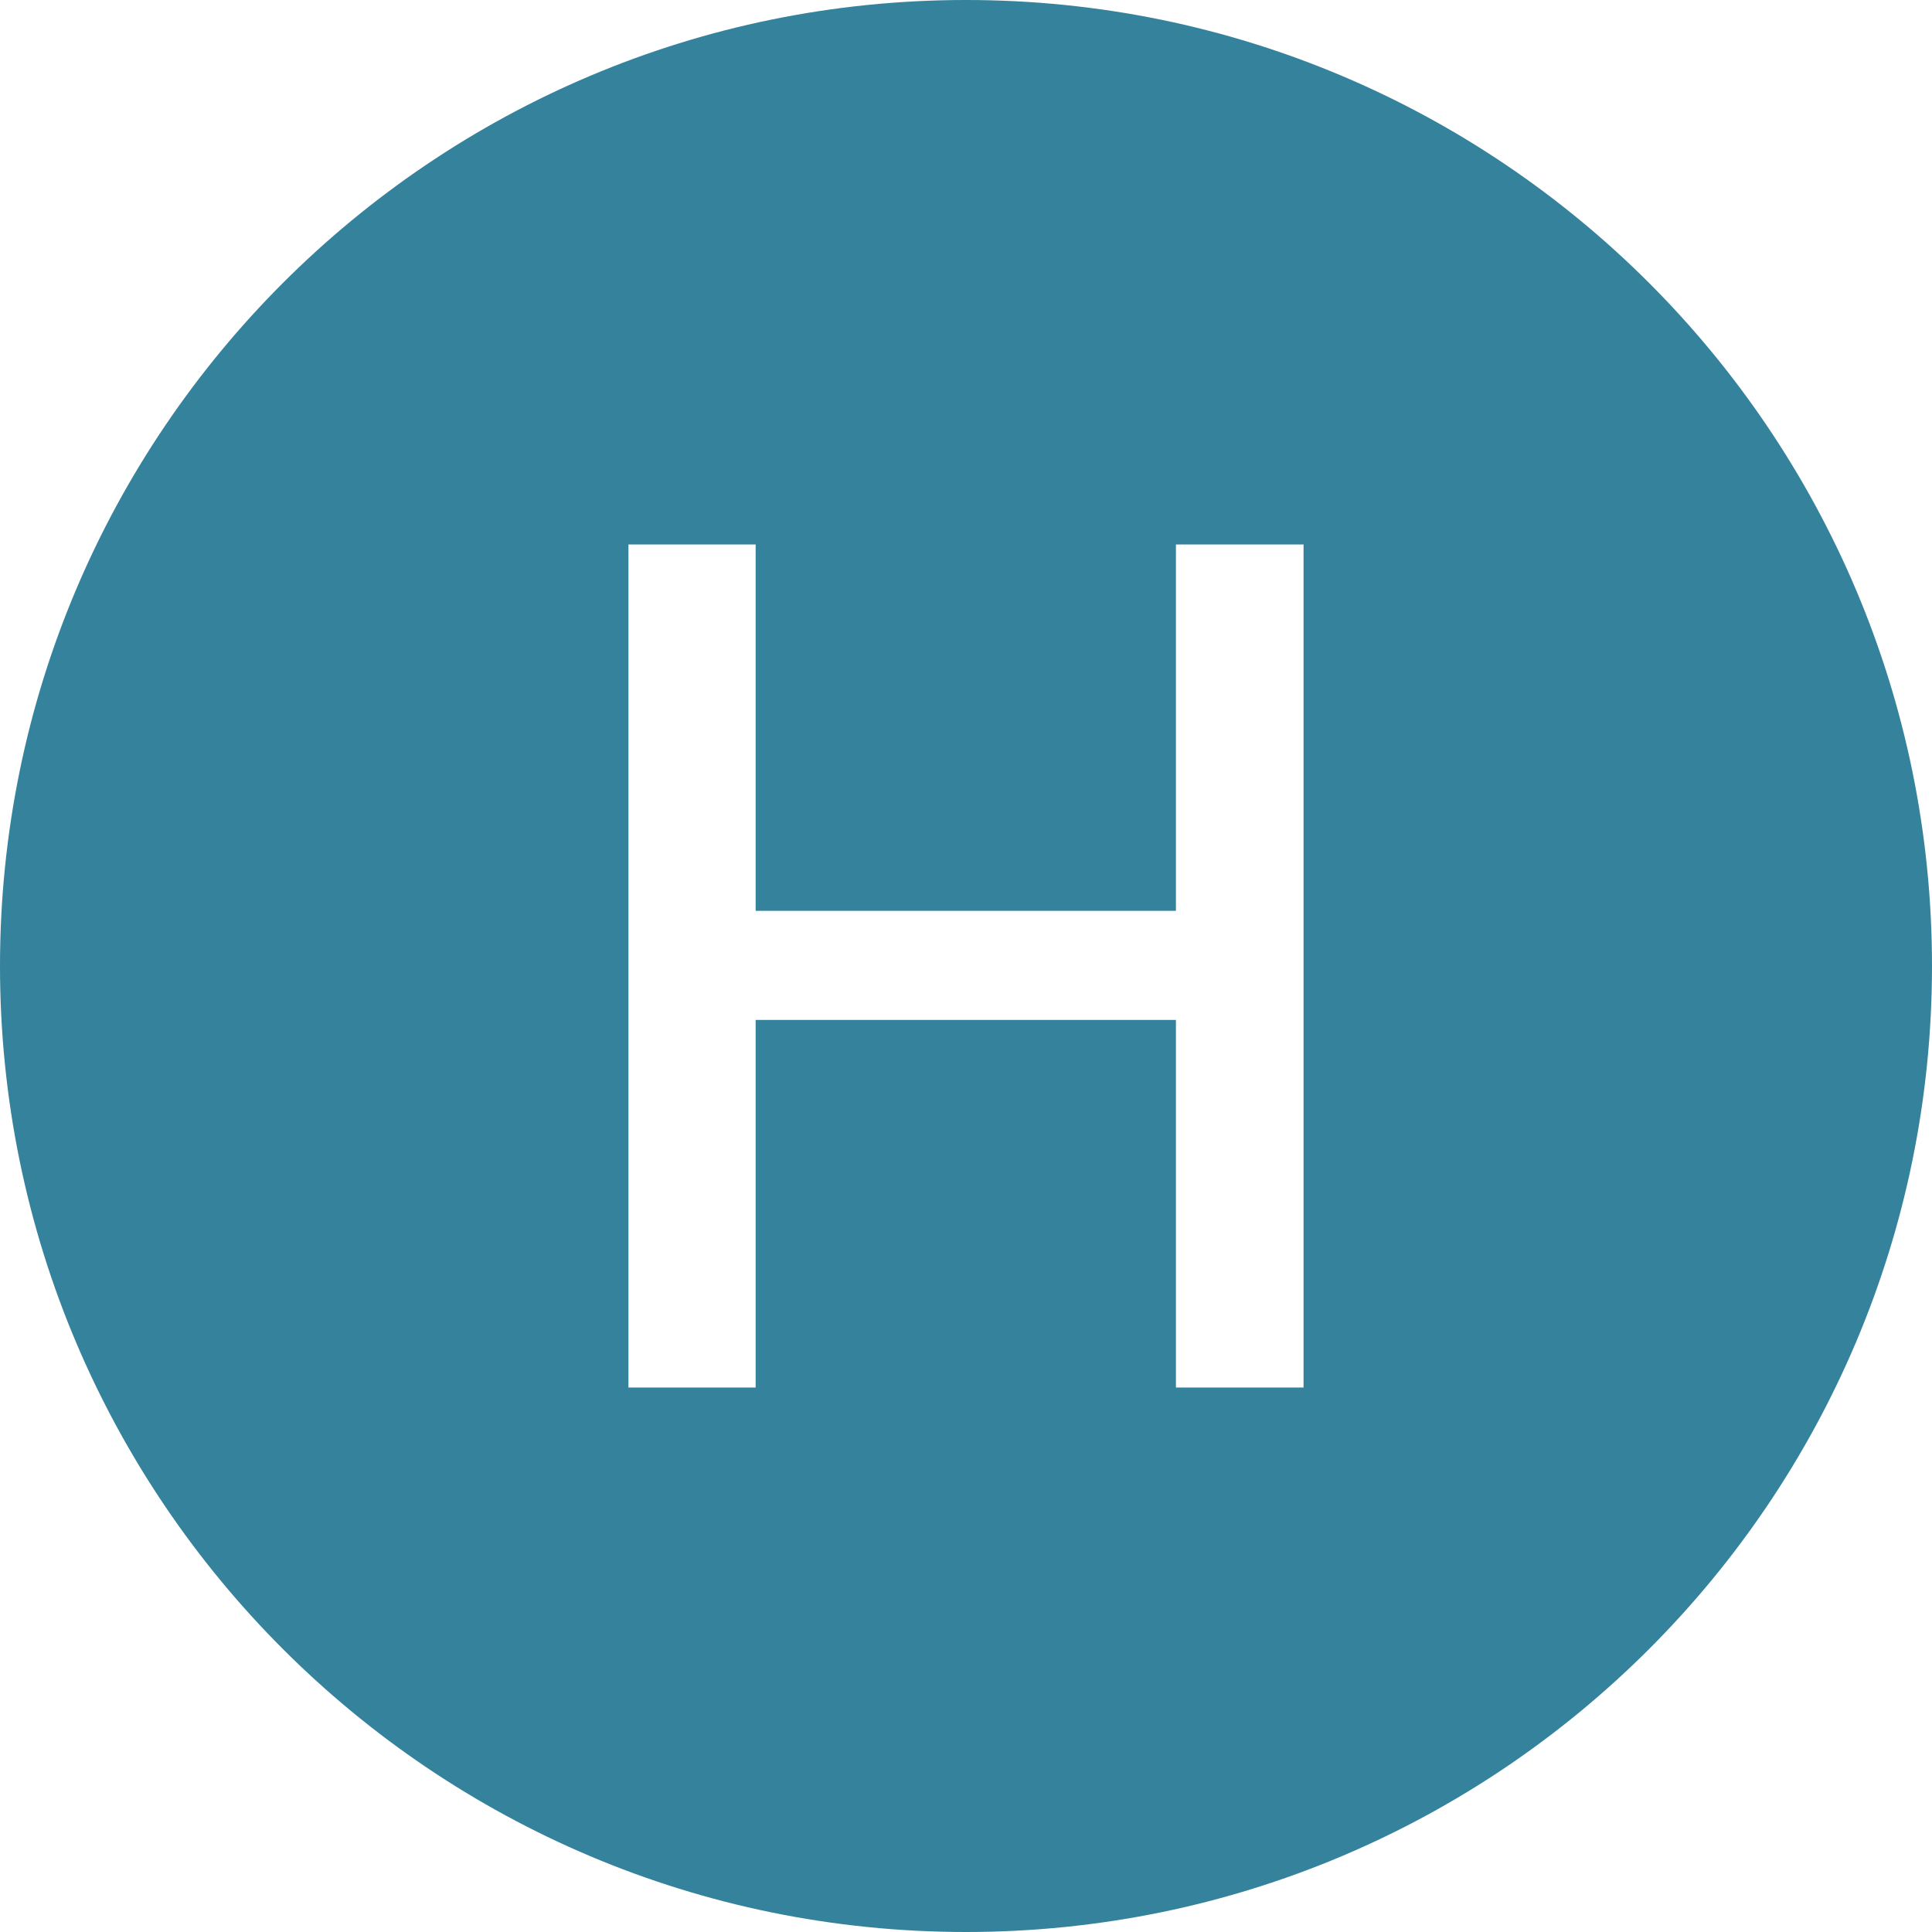
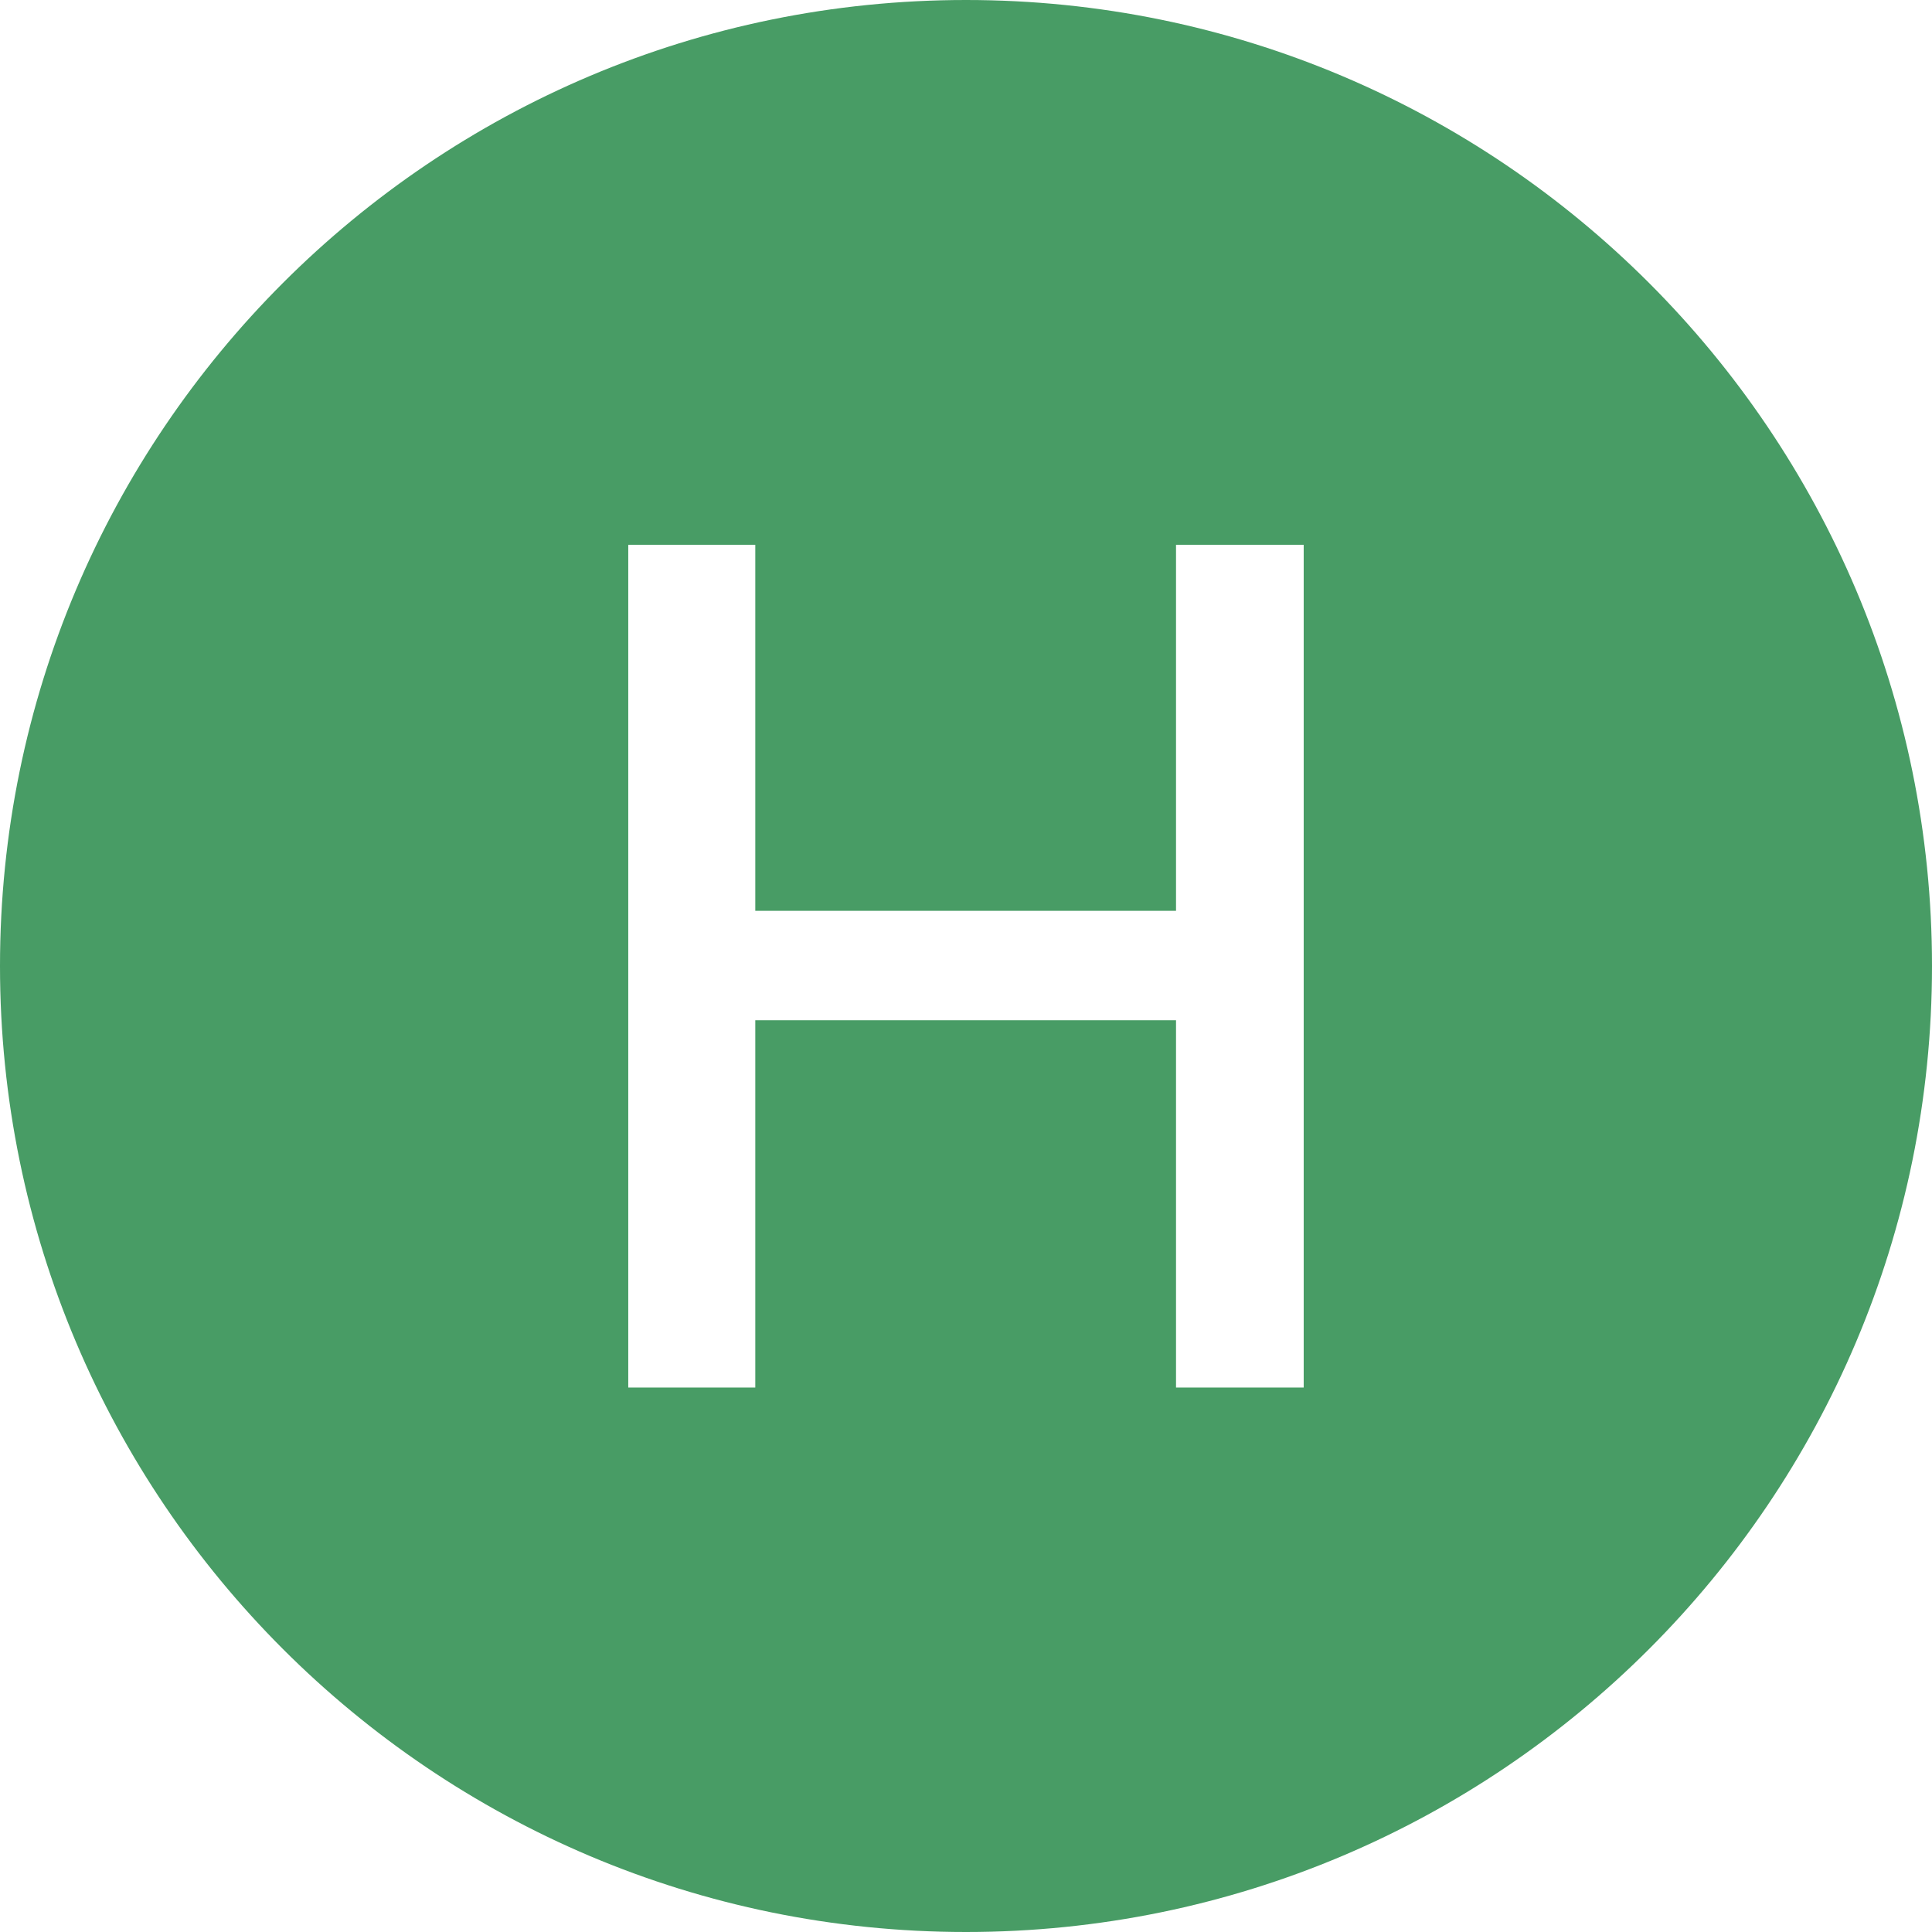
- <svg xmlns="http://www.w3.org/2000/svg" xmlns:xlink="http://www.w3.org/1999/xlink" width="700" height="700" viewBox="0 0 700 700">
+ <svg xmlns="http://www.w3.org/2000/svg" xmlns:xlink="http://www.w3.org/1999/xlink" width="48" height="48" viewBox="0 0 48 48">
  <defs>
    <g>
      <g id="glyph-0-0">
-         <path d="M 39.078 95.453 L 39.078 19.094 L 386.297 19.094 L 386.297 95.453 Z M 39.078 -9.547 L 39.078 -85.906 L 386.297 -85.906 L 386.297 -9.547 Z M 39.078 -114.547 L 39.078 -190.906 L 386.297 -190.906 L 386.297 -114.547 Z M 39.078 -219.547 L 39.078 -295.906 L 386.297 -295.906 L 386.297 -219.547 Z M 39.078 -324.547 L 39.078 -400.906 L 386.297 -400.906 L 386.297 -324.547 Z M 39.078 -324.547 " />
+         <path d="M 2.672 6.547 L 2.672 1.312 L 26.484 1.312 L 26.484 6.547 Z M 2.672 -0.656 L 2.672 -5.891 L 26.484 -5.891 L 26.484 -0.656 Z M 2.672 -7.859 L 2.672 -13.094 L 26.484 -13.094 L 26.484 -7.859 Z M 2.672 -15.047 L 2.672 -20.281 L 26.484 -20.281 L 26.484 -15.047 Z M 2.672 -22.25 L 2.672 -27.484 L 26.484 -27.484 L 26.484 -22.25 Z M 2.672 -22.25 " />
      </g>
      <g id="glyph-0-1">
-         <path d="M 33.562 0 L 33.562 -305.453 L 79.641 -305.453 L 79.641 -172.719 L 231.922 -172.719 L 231.922 -305.453 L 278.156 -305.453 L 278.156 0 L 231.922 0 L 231.922 -133.188 L 79.641 -133.188 L 79.641 0 Z M 33.562 0 " />
+         <path d="M 2.297 0 L 2.297 -20.938 L 5.453 -20.938 L 5.453 -11.844 L 15.906 -11.844 L 15.906 -20.938 L 19.078 -20.938 L 19.078 0 L 15.906 0 L 15.906 -9.125 L 5.453 -9.125 L 5.453 0 Z M 2.297 0 " />
      </g>
    </g>
  </defs>
-   <path fill-rule="nonzero" fill="rgb(20.784%, 50.98%, 61.176%)" fill-opacity="1" d="M 700 350 C 700 543.301 543.301 700 350 700 C 156.699 700 0 543.301 0 350 C 0 156.699 156.699 0 350 0 C 543.301 0 700 156.699 700 350 " />
+   <path fill-rule="nonzero" fill="rgb(28.235%, 61.176%, 39.608%)" fill-opacity="1" d="M 48 24 C 48 37.254 37.254 48 24 48 C 10.746 48 0 37.254 0 24 C 0 10.746 10.746 0 24 0 C 37.254 0 48 10.746 48 24 " />
  <g fill="rgb(100%, 100%, 100%)" fill-opacity="1">
-     <use xlink:href="#glyph-0-1" x="194.141" y="502.727" />
+     <use xlink:href="#glyph-0-1" x="13.312" y="34.473" />
  </g>
</svg>
